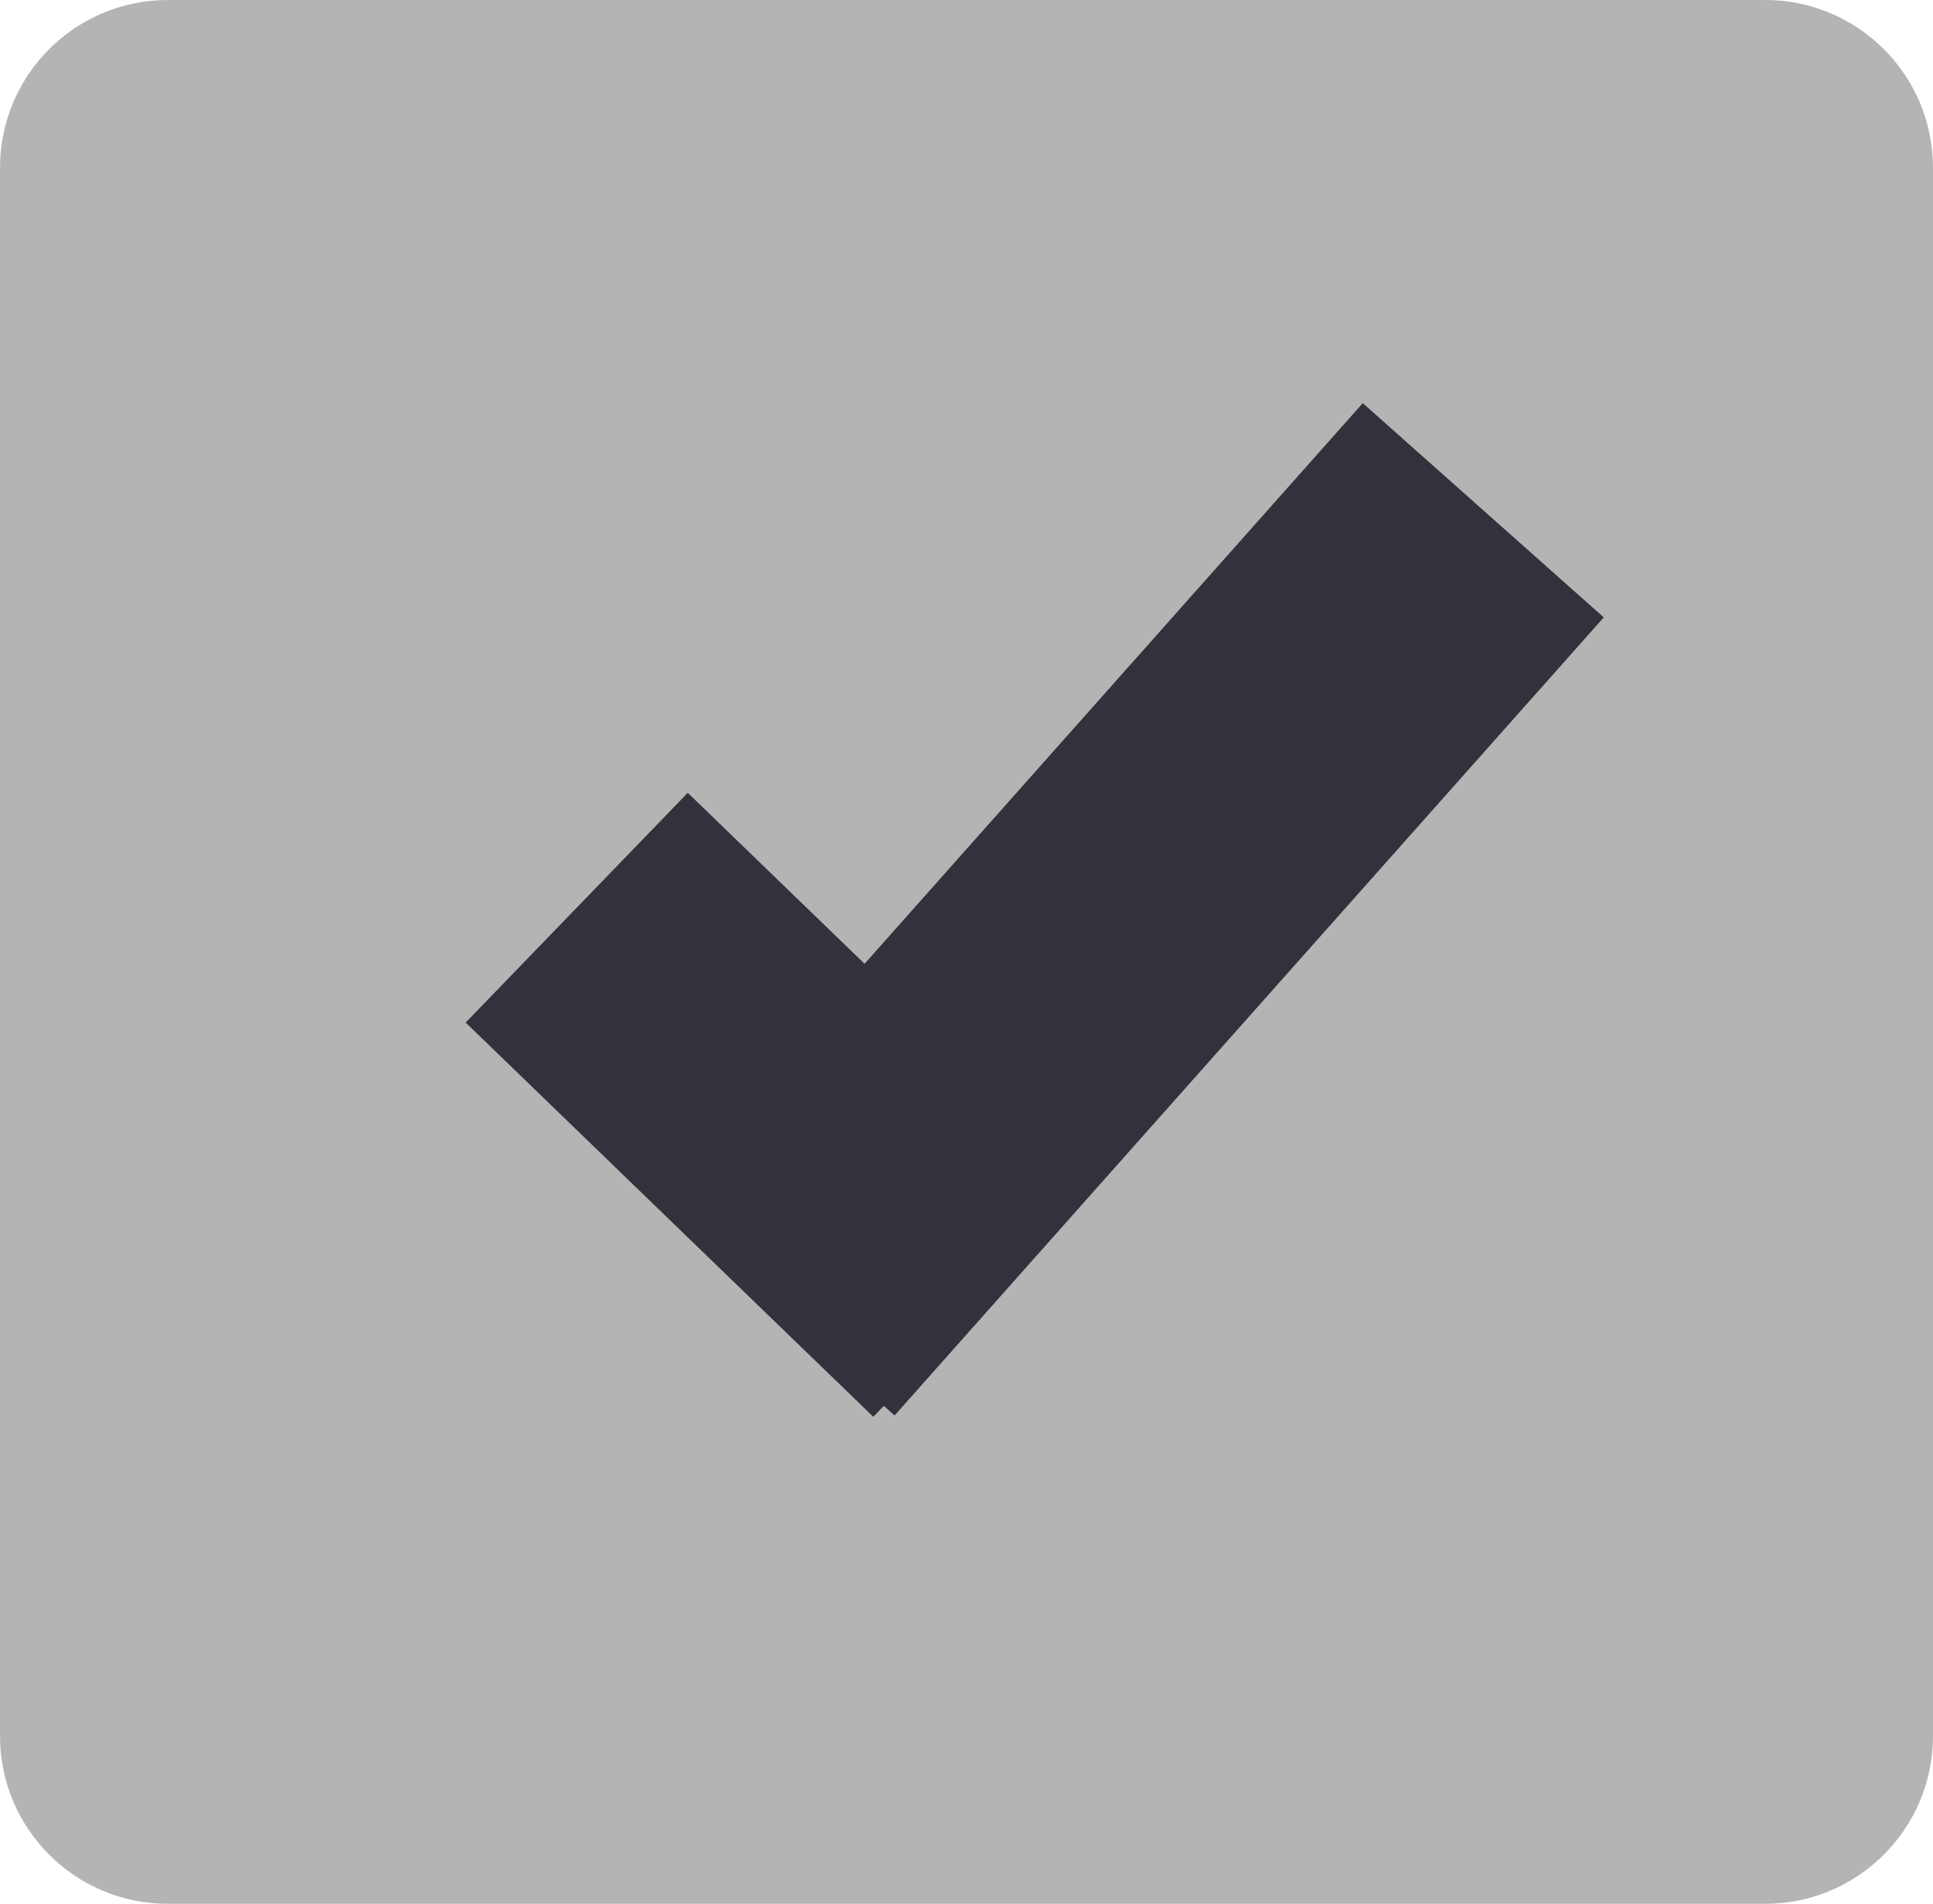
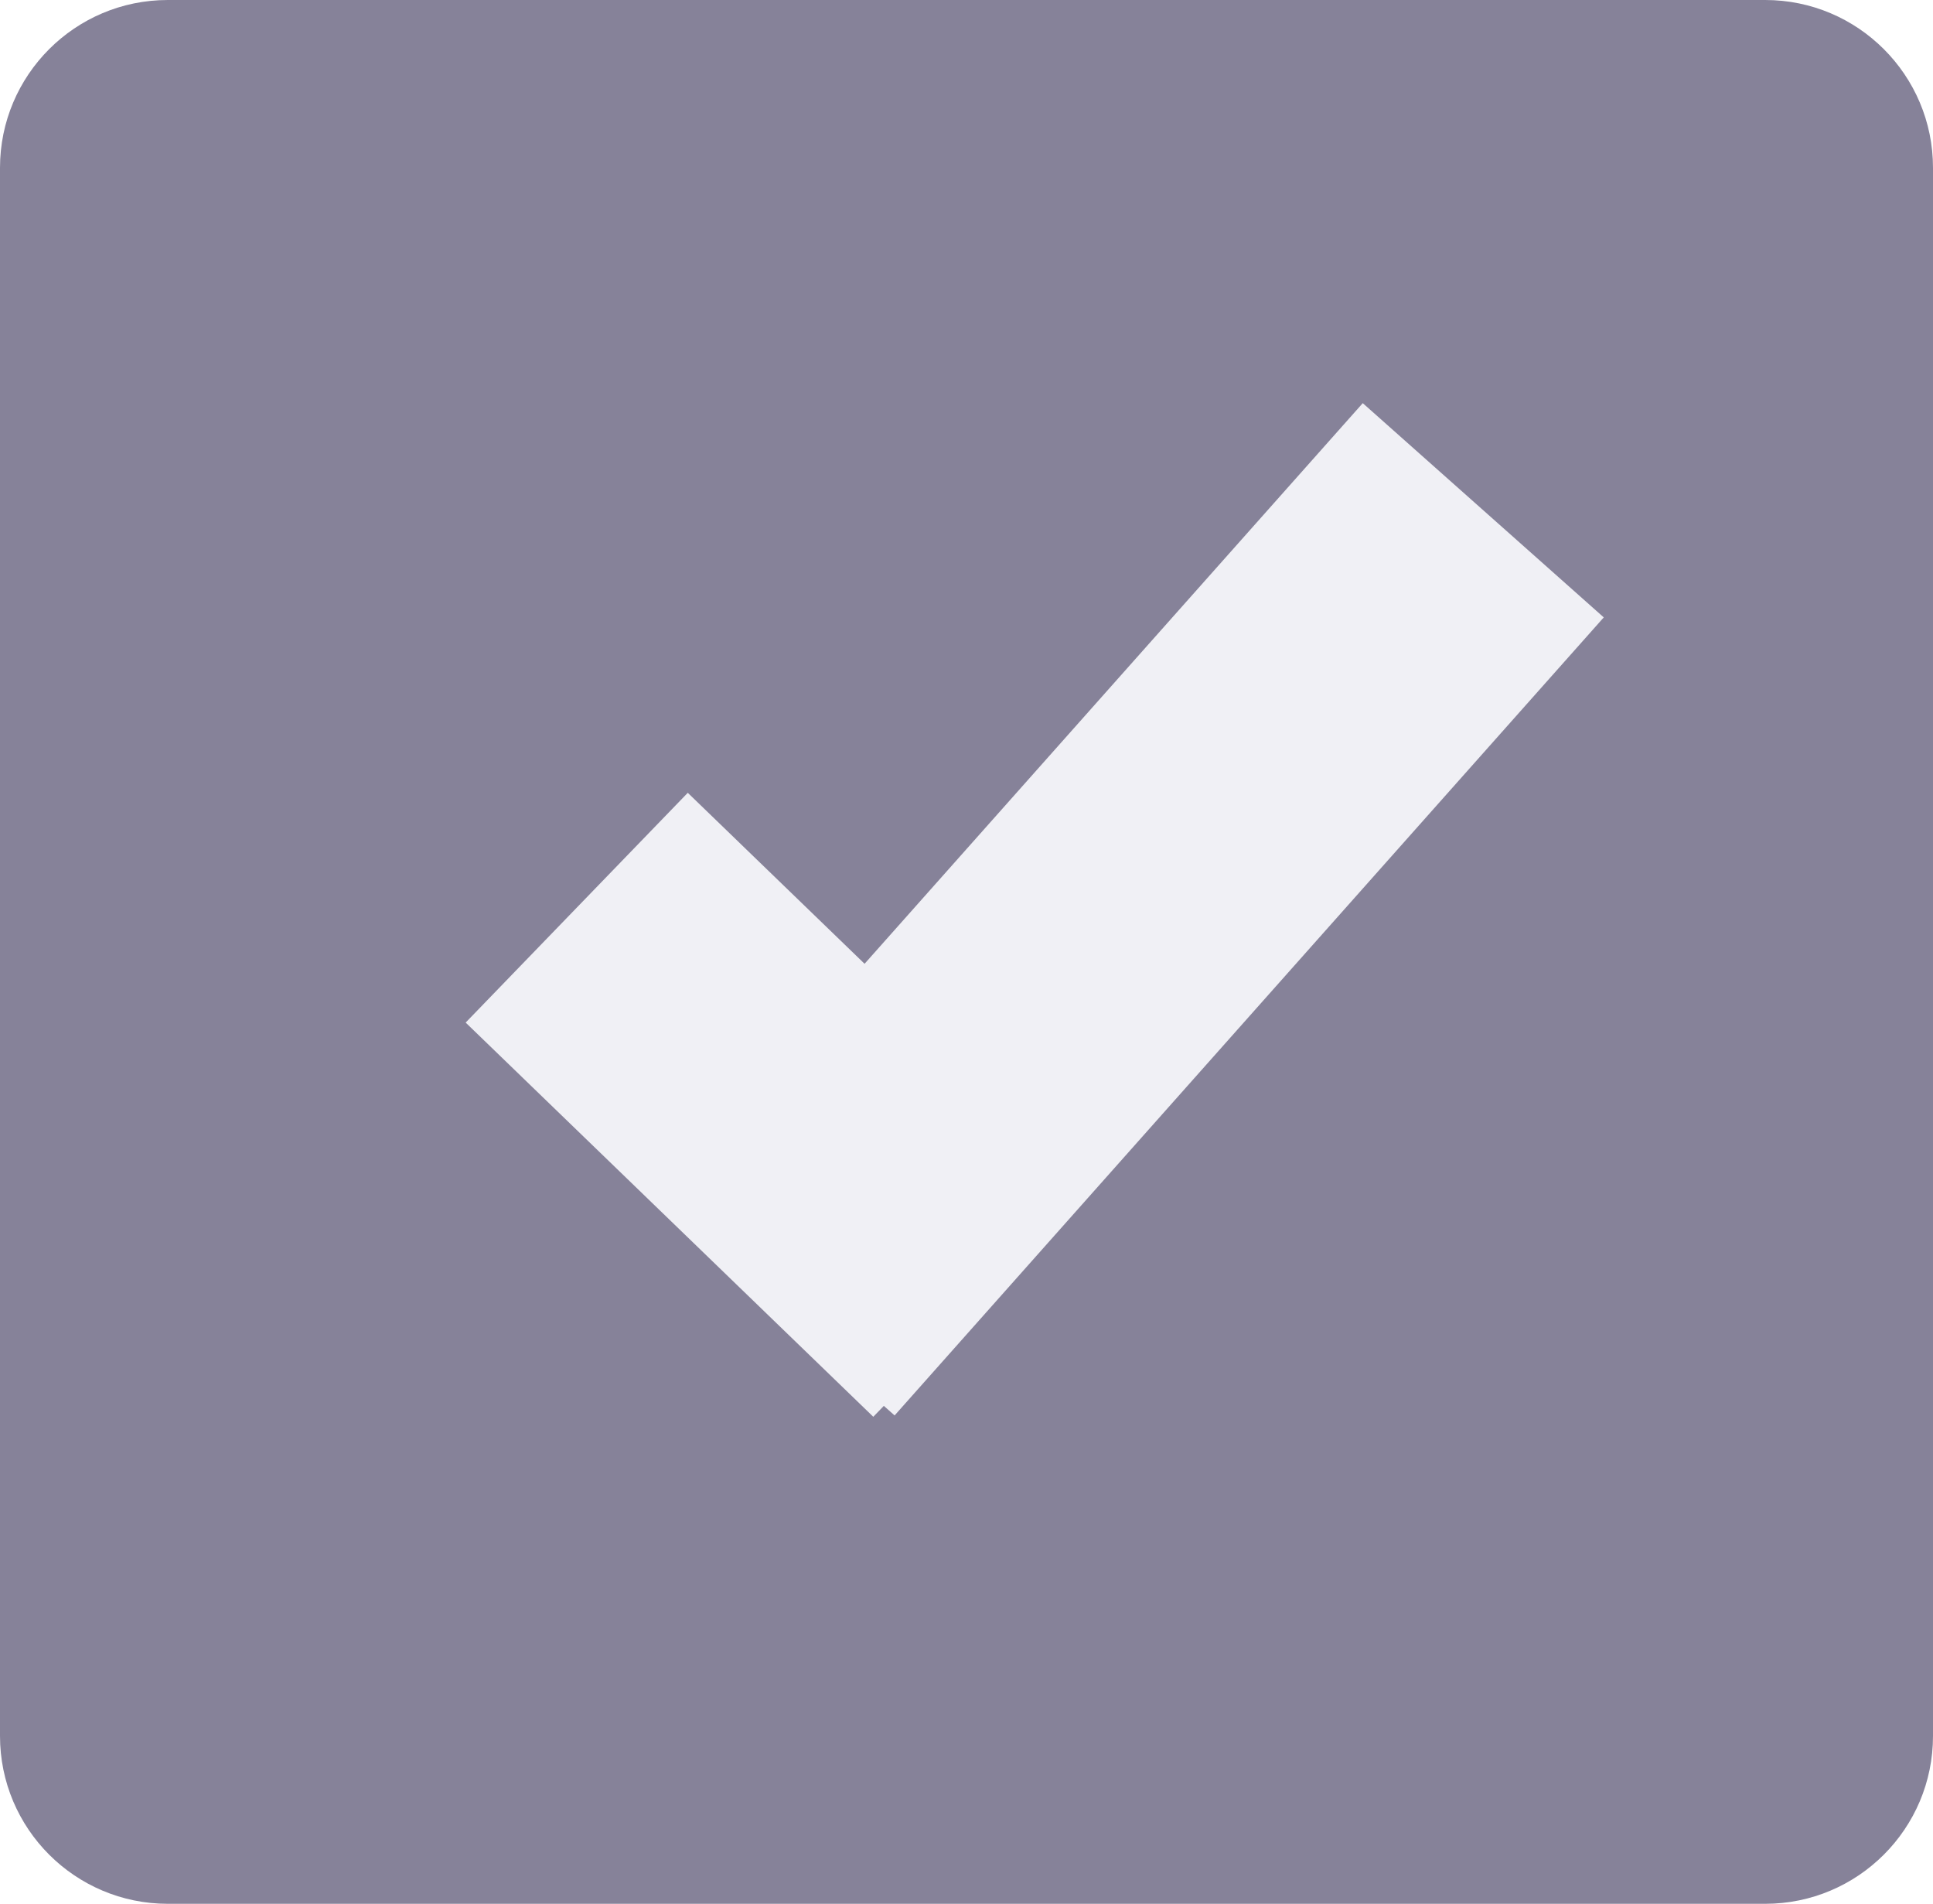
<svg xmlns="http://www.w3.org/2000/svg" version="1.1" id="mdi-checkbox-multiple-marked" x="0px" y="0px" viewBox="0 0 6.013 5.921" xml:space="preserve" width="6.013" height="5.921">
  <defs id="defs1" />
-   <rect style="fill:#b4b4b4;fill-opacity:1;stroke:#646473;stroke-width:0;stroke-miterlimit:1;stroke-dasharray:none;stroke-opacity:1" id="rect1" width="6.013" height="5.921" x="0" y="0" ry="0.522" />
-   <path style="fill:none;fill-rule:evenodd;stroke:#32323c;stroke-width:0.994;stroke-linecap:butt;stroke-linejoin:miter;stroke-dasharray:none;stroke-opacity:1" d="m 1.794,2.823 1.268,1.226" id="path2-2" />
-   <path style="fill:none;fill-rule:evenodd;stroke:#32323c;stroke-width:1.003;stroke-linecap:butt;stroke-linejoin:miter;stroke-dasharray:none;stroke-opacity:1" d="M 2.408,4.069 4.614,1.587" id="path3-9" />
+   <rect style="fill:#868299;fill-opacity:1;stroke:#646473;stroke-width:0;stroke-miterlimit:1;stroke-dasharray:none;stroke-opacity:1" id="rect1" width="6.013" height="5.921" x="0" y="0" ry="0.522" />
+   <path style="fill:none;fill-rule:evenodd;stroke:#f0f0f5;stroke-width:0.994;stroke-linecap:butt;stroke-linejoin:miter;stroke-dasharray:none;stroke-opacity:1" d="m 1.794,2.823 1.268,1.226" id="path2-2" />
+   <path style="fill:#868299;fill-opacity:1;fill-rule:evenodd;stroke:#f0f0f5;stroke-width:1.003;stroke-linecap:butt;stroke-linejoin:miter;stroke-dasharray:none;stroke-opacity:1" d="M 2.408,4.069 4.614,1.587" id="path3-9" />
</svg>
